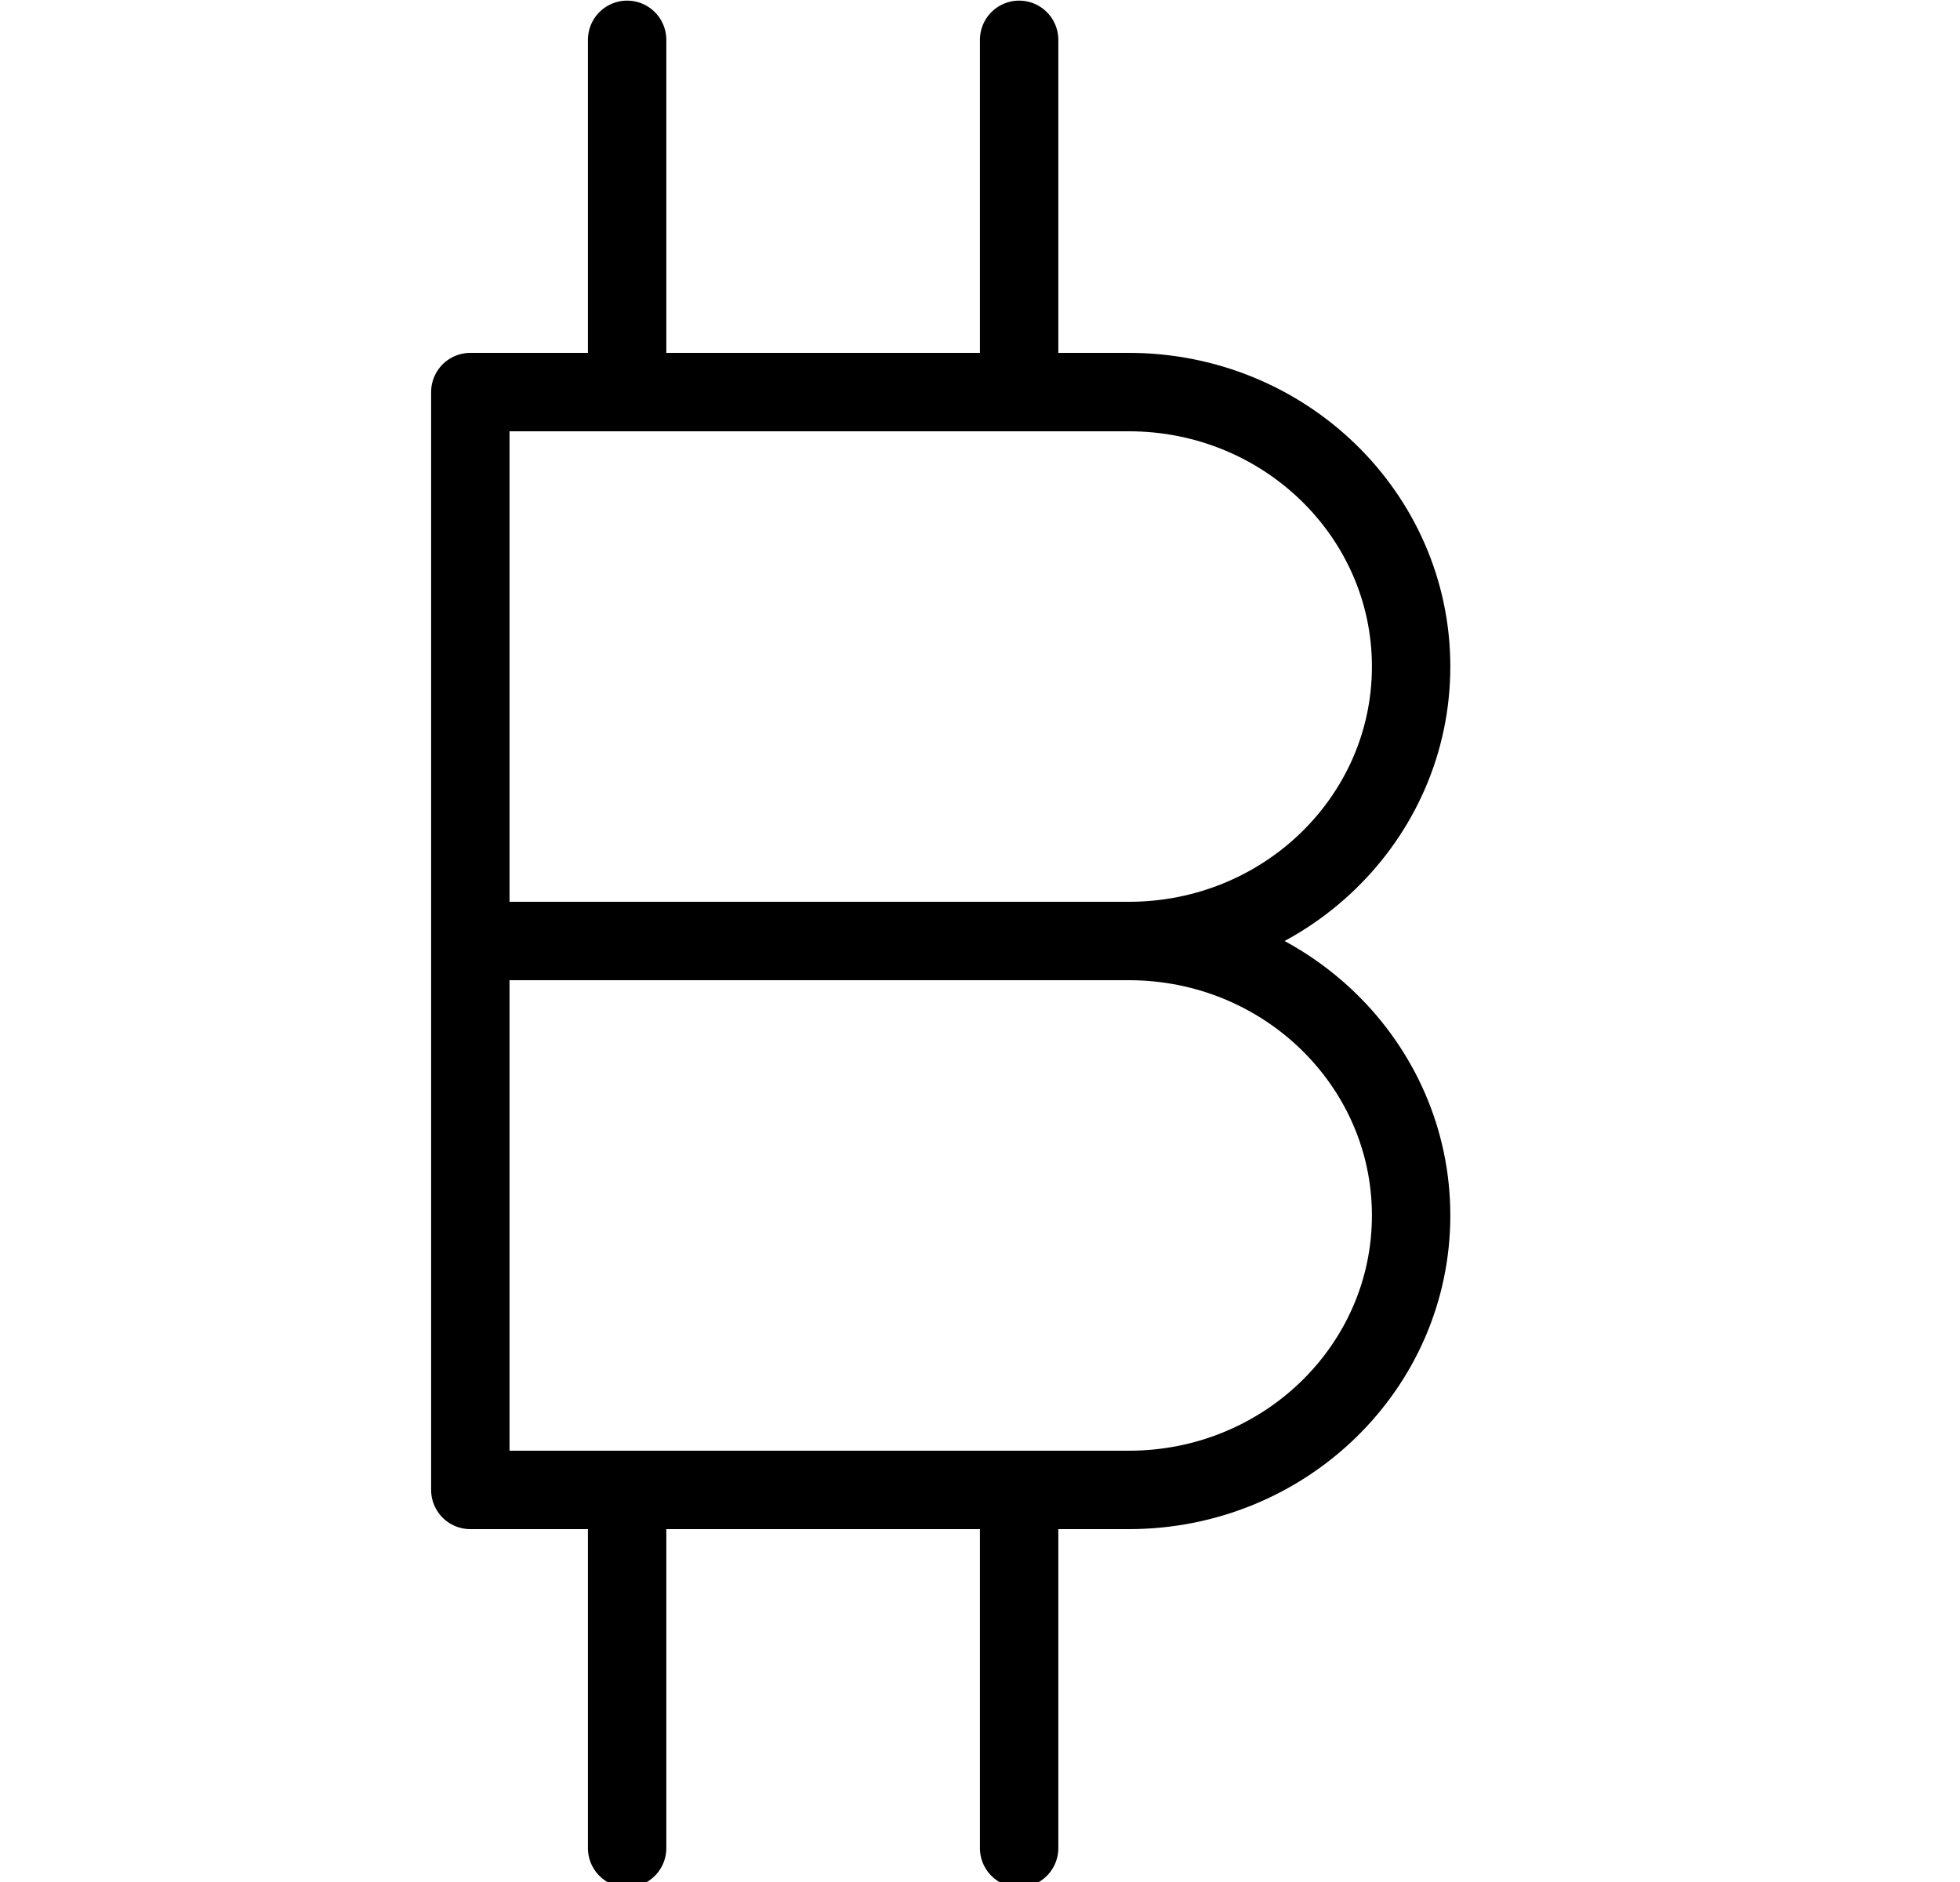
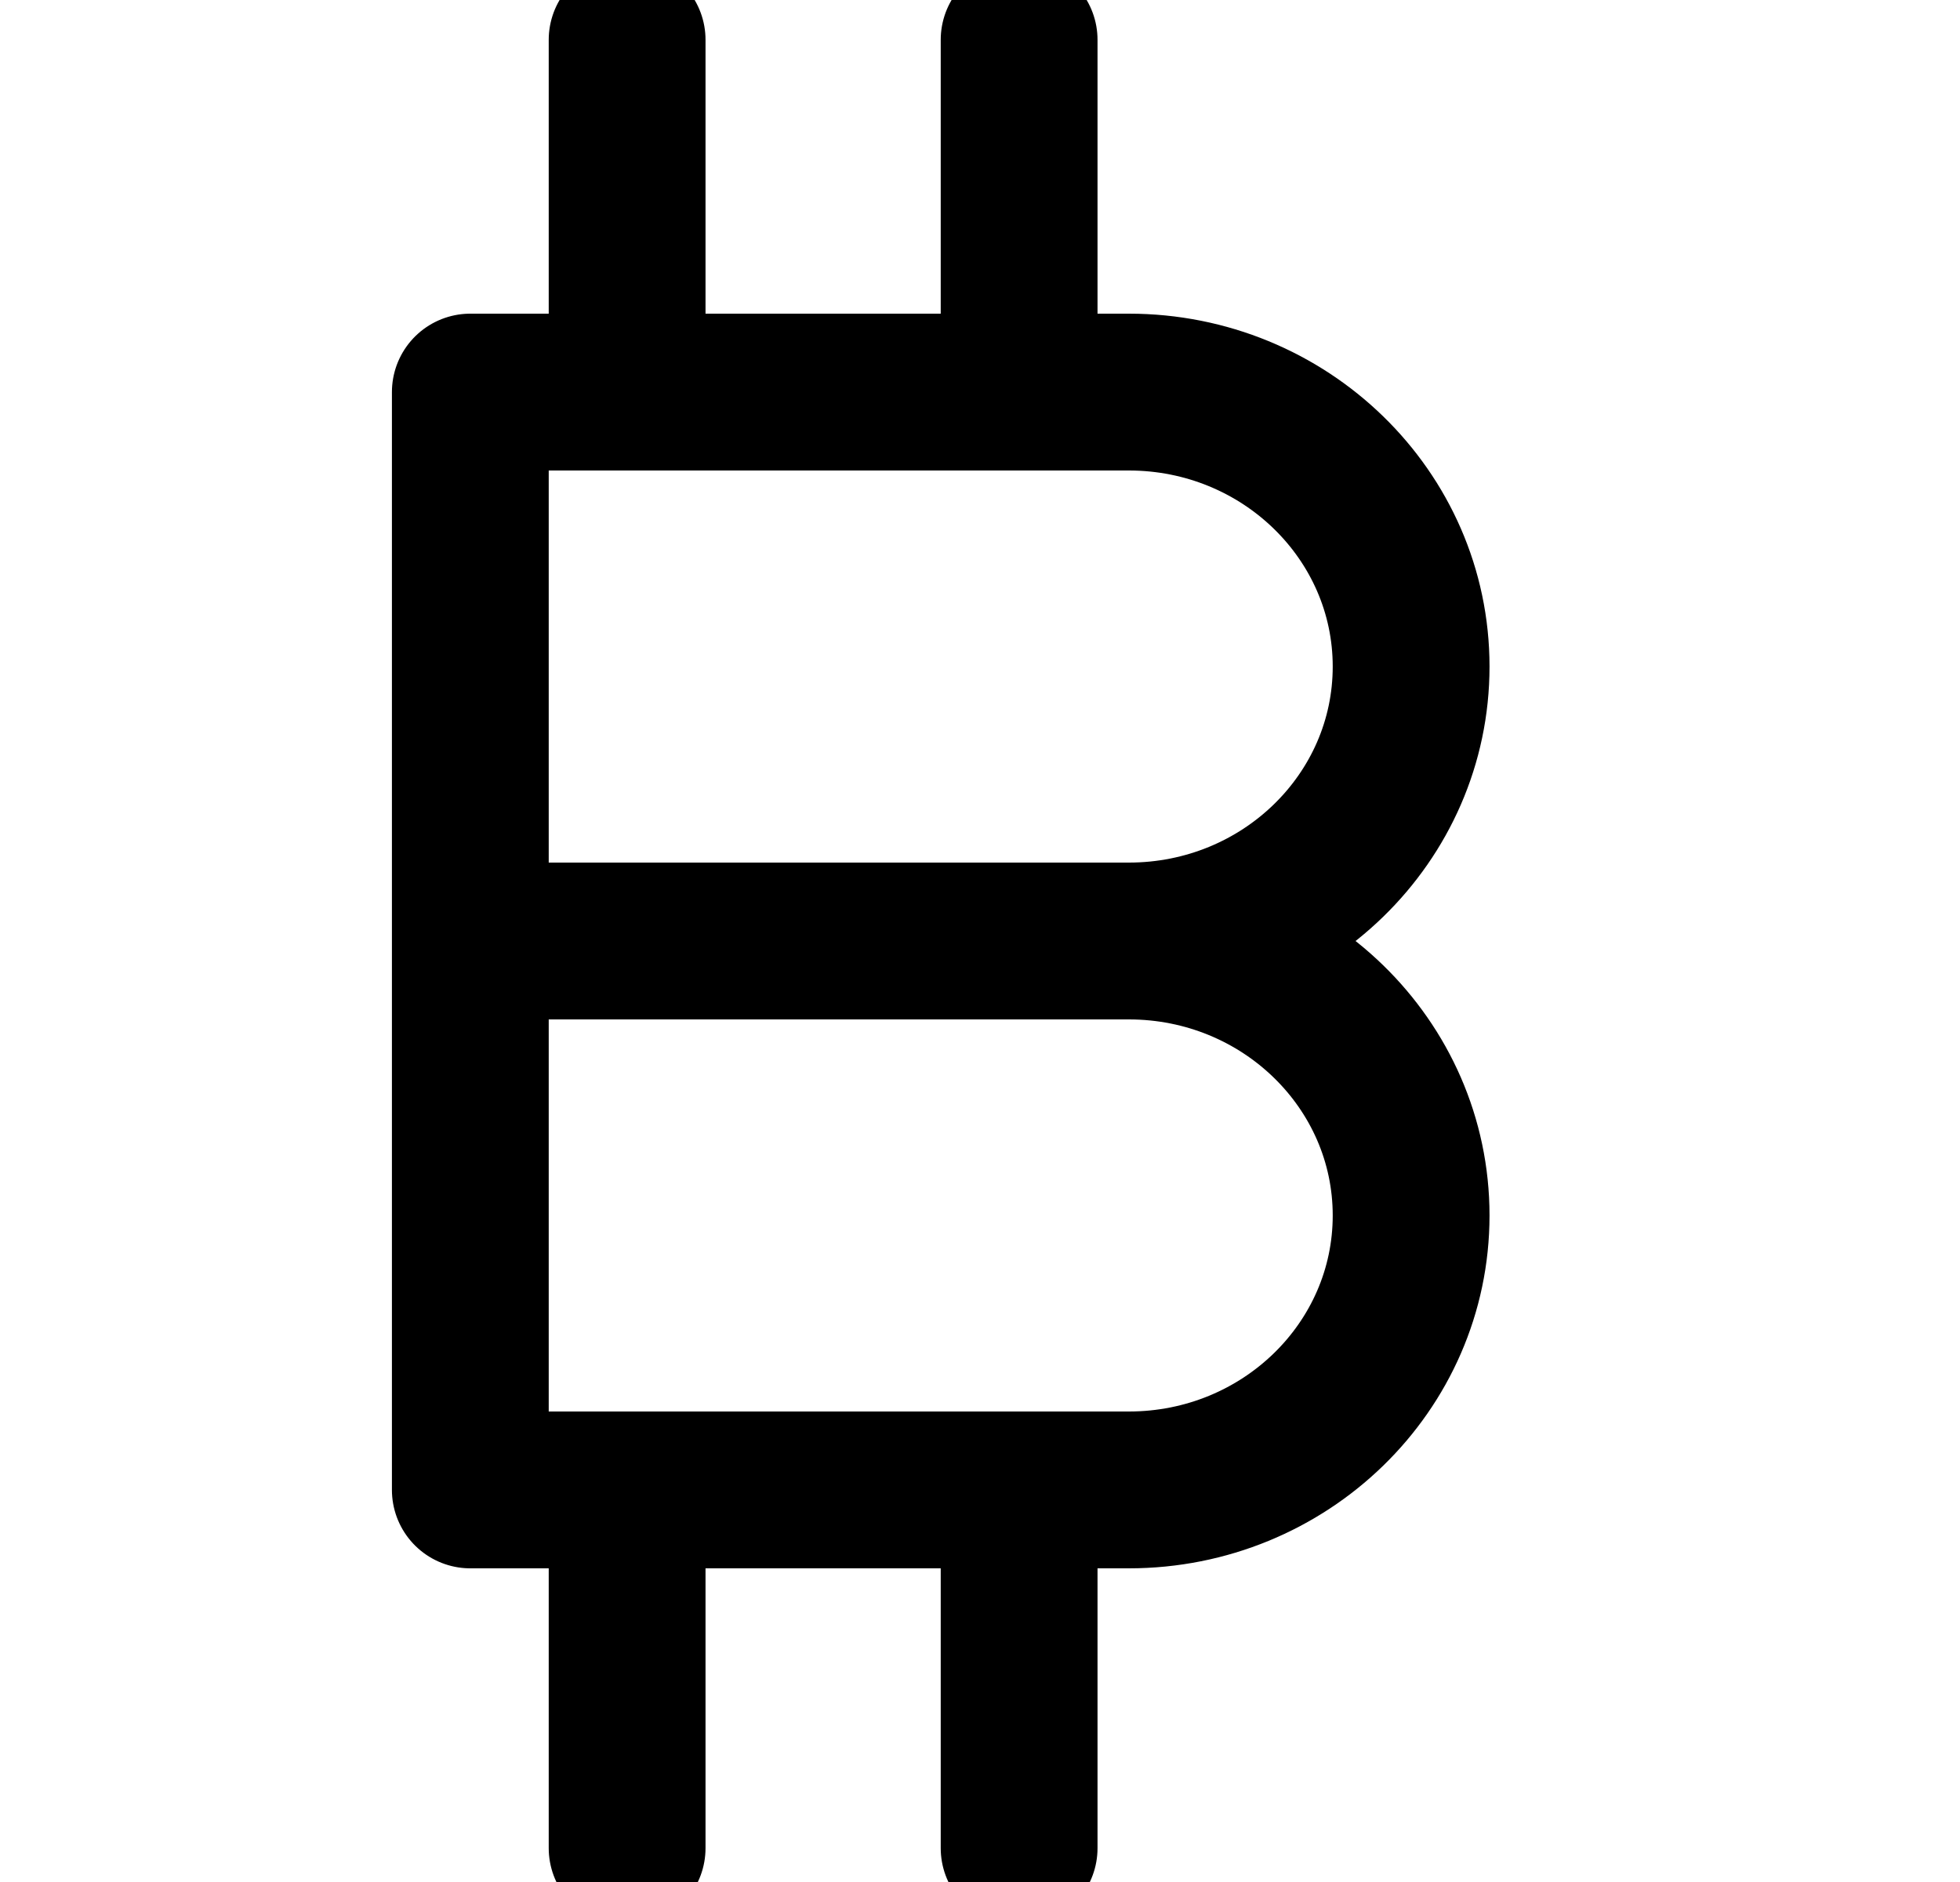
- <svg xmlns="http://www.w3.org/2000/svg" width="25" height="24" viewBox="0 0 25 24" fill="none" stroke="currentColor" stroke-linecap="round" stroke-linejoin="round">
+ <svg xmlns="http://www.w3.org/2000/svg" width="25" height="24" viewBox="0 0 25 24" fill="none" stroke="currentColor" stroke-linecap="round" stroke-linejoin="round" stroke-width="2">
  <path d="M8.699,12.5 C10.687,12.5 12.299,14.068 12.299,16 C12.299,17.934 10.687,19.5 8.699,19.5 L0.299,19.5 L0.299,12.5 L8.699,12.5 Z M8.699,5.5 C10.687,5.5 12.299,7.068 12.299,9 C12.299,10.934 10.687,12.5 8.699,12.5 L0.299,12.5 L0.299,5.5 L8.699,5.5 Z M2.299,1.008 L2.299,5.5 M7.299,1.008 L7.299,5.5 M2.299,19.5 L2.299,24.068 M7.299,19.5 L7.299,24.068" transform="translate(5.7 -.5)" />
</svg>
